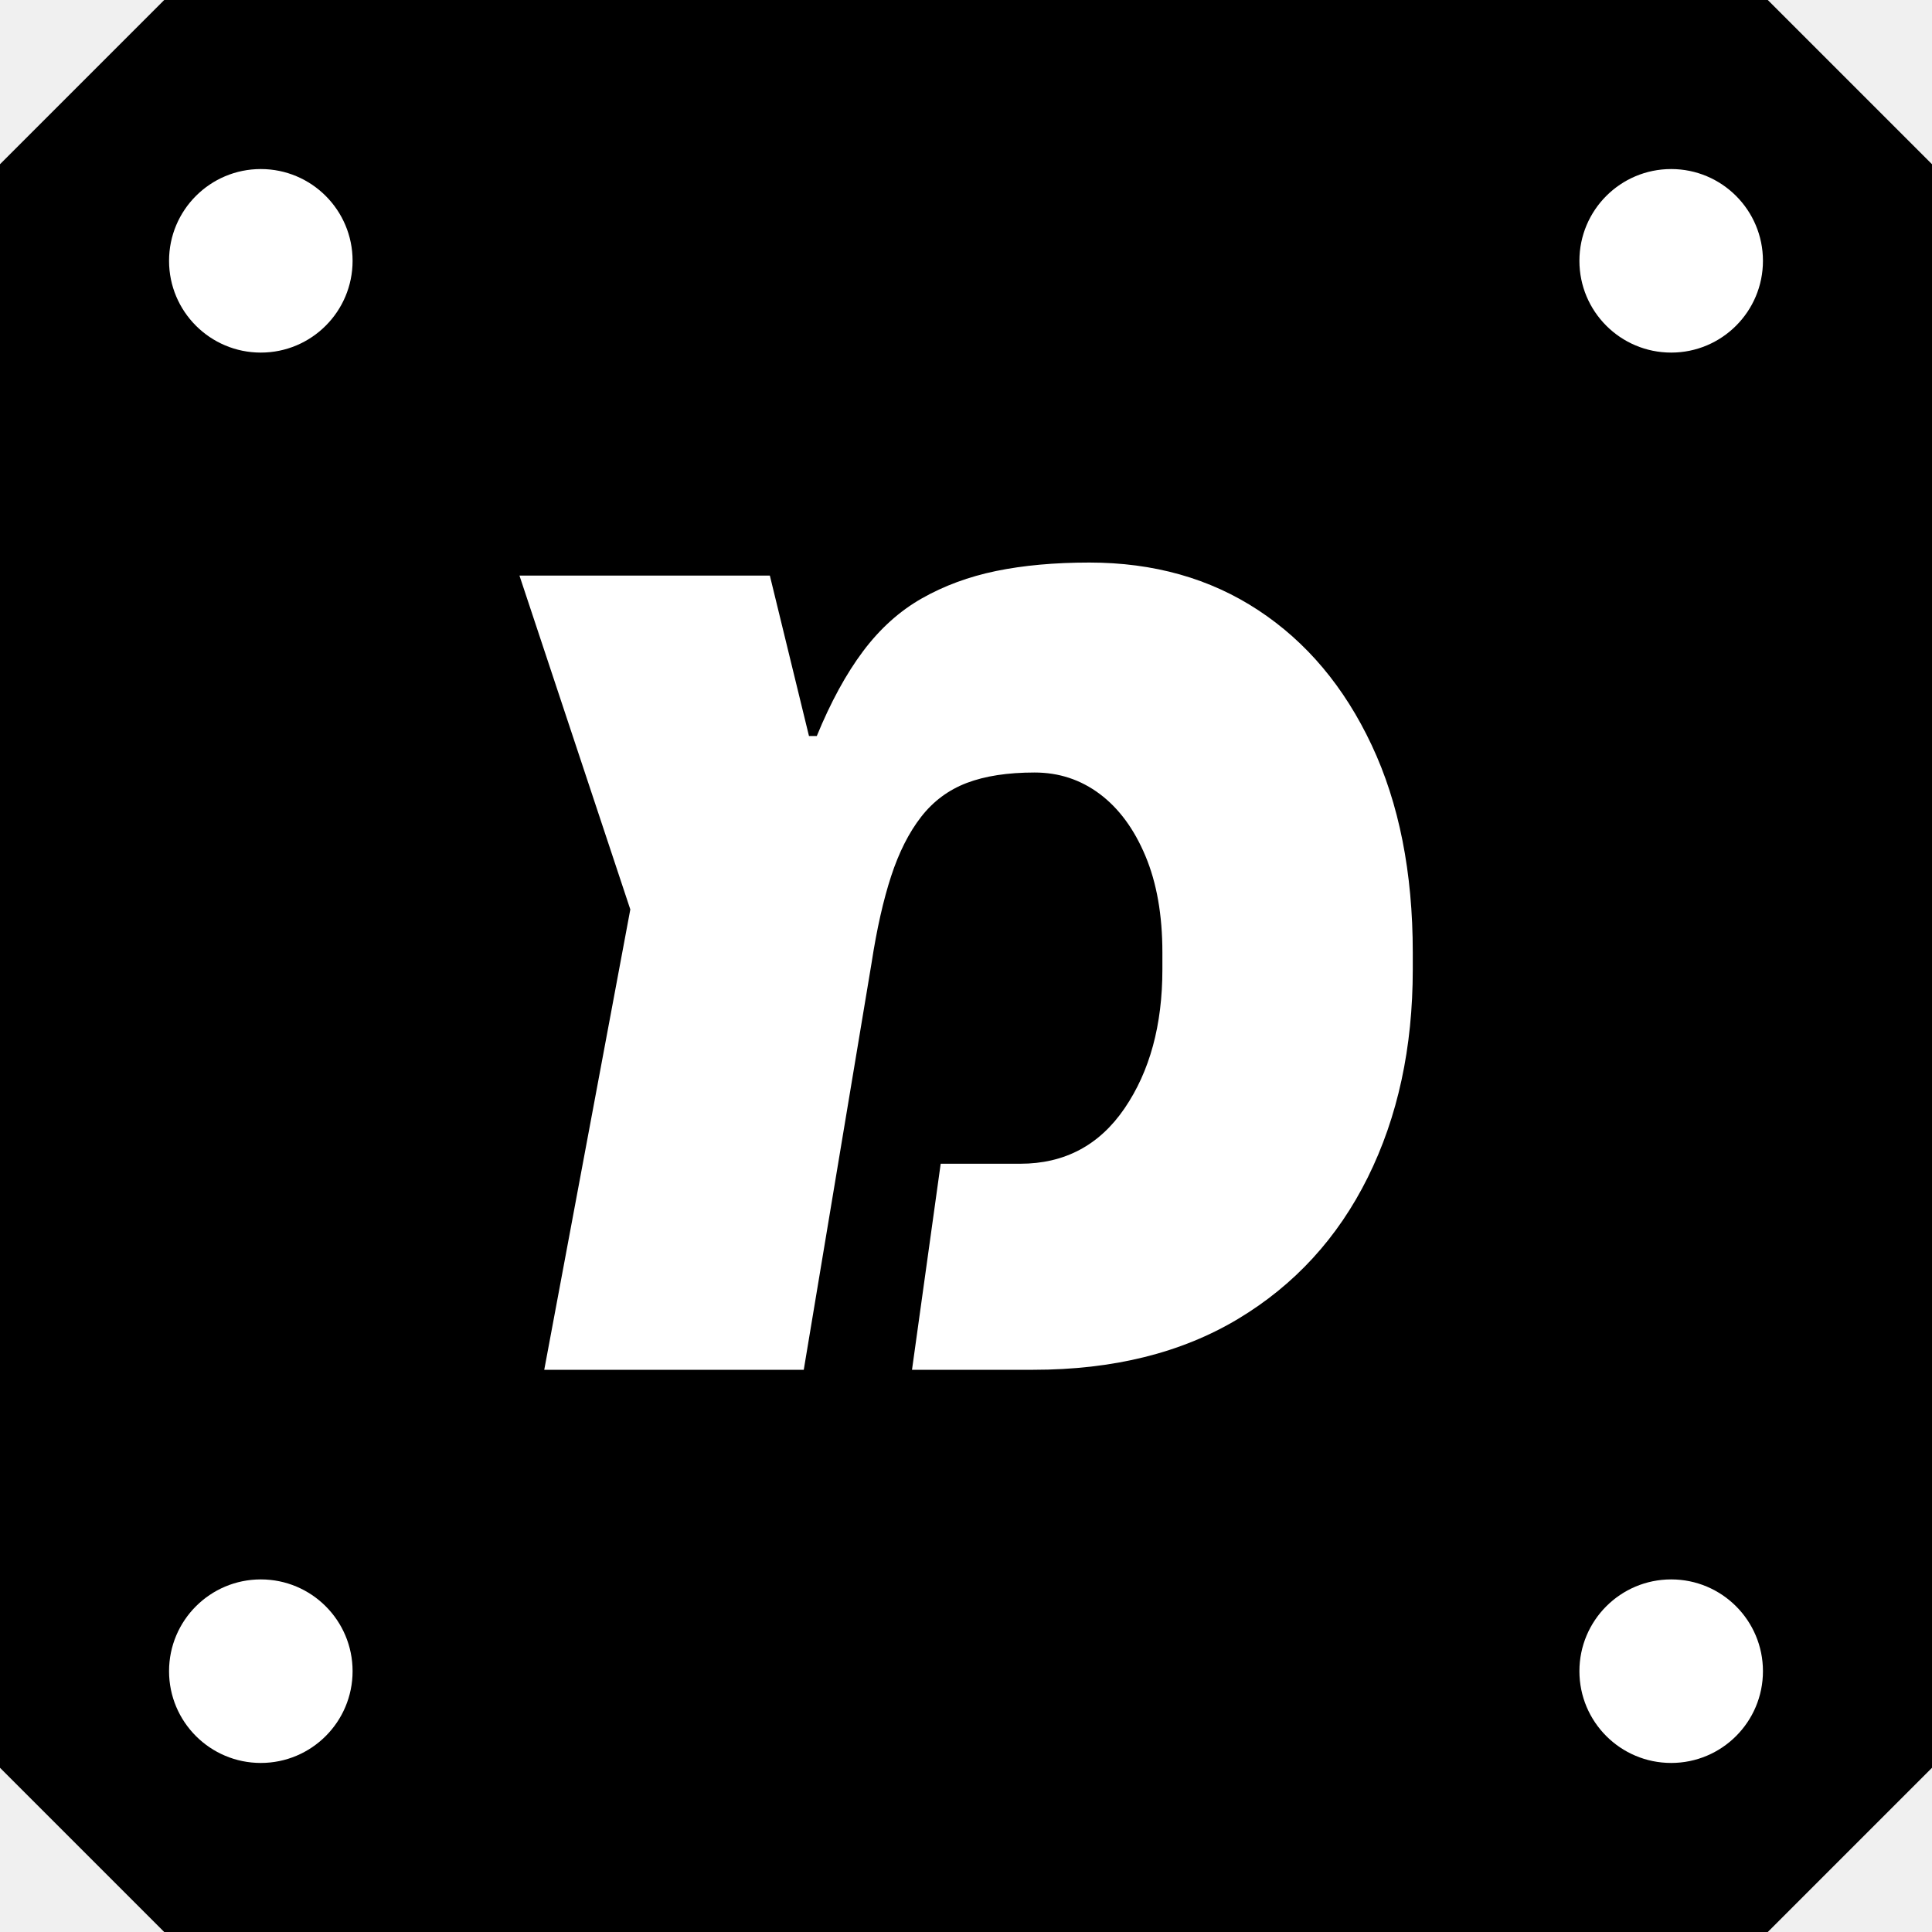
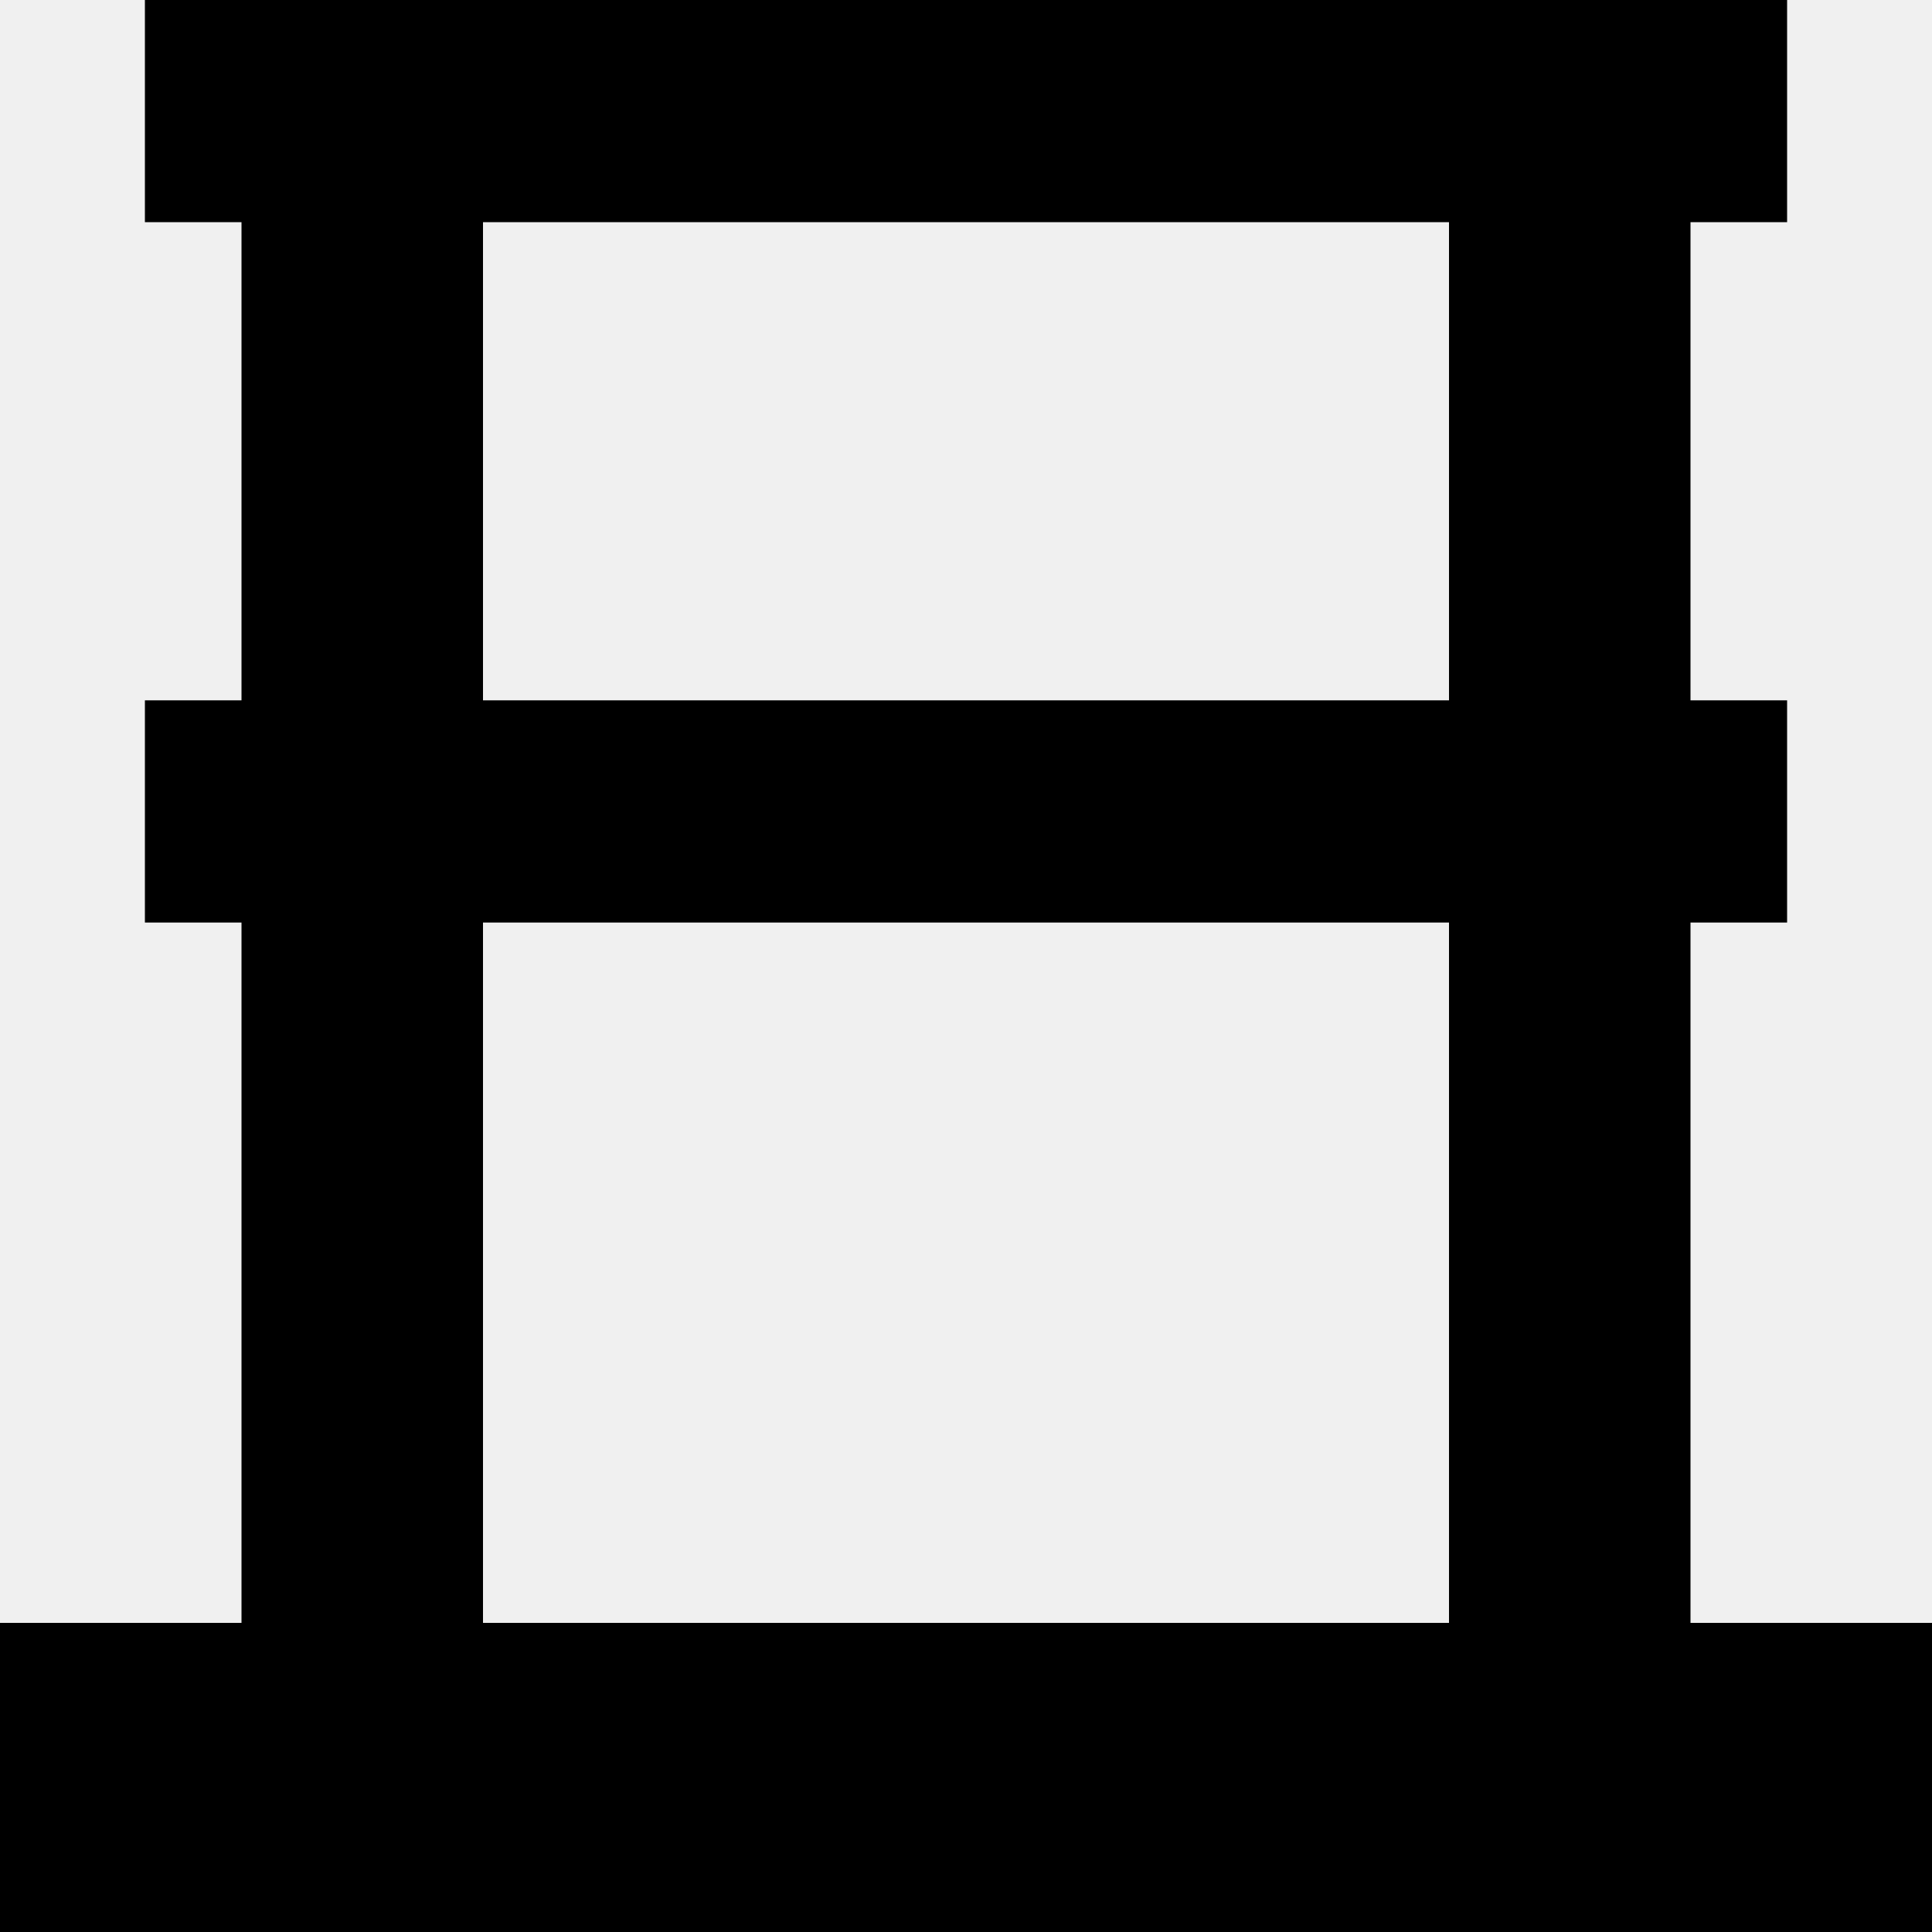
<svg xmlns="http://www.w3.org/2000/svg" viewBox="0 0 40 40" role="img" aria-label="י. מזרחי בניה ושות׳">
  <g transform="translate(0.00 0.00) scale(1)">
-     <path fill="#000000" d="M3.4 0L36.6 0L40 3.4L40 36.6L36.6 40L3.4 40L0 36.6L0 3.4Z" />
-     <circle cx="5.4" cy="5.4" r="1.9" fill="#ffffff" />
-     <circle cx="5.4" cy="34.6" r="1.9" fill="#ffffff" />
-     <circle cx="34.6" cy="5.4" r="1.9" fill="#ffffff" />
-     <circle cx="34.6" cy="34.6" r="1.9" fill="#ffffff" />
-     <path fill="#ffffff" transform="translate(29.79 28.36)" d="M-18.522 0.0 -16.74 -9.531 -19.035 -16.443H-13.851L-13.041 -13.122H-12.879Q-12.447 -14.175 -11.921 -14.877Q-11.394 -15.579 -10.706 -15.97Q-10.017 -16.362 -9.167 -16.538Q-8.316 -16.713 -7.236 -16.713Q-5.238 -16.713 -3.74 -15.727Q-2.241 -14.742 -1.391 -12.933Q-0.54 -11.124 -0.54 -8.64V-8.289Q-0.54 -5.859 -1.472 -3.982Q-2.403 -2.106 -4.158 -1.053Q-5.913 0.0 -8.397 0.0H-10.908L-10.314 -4.266H-8.667Q-7.29 -4.266 -6.507 -5.413Q-5.724 -6.561 -5.724 -8.289V-8.64Q-5.724 -9.801 -6.075 -10.638Q-6.426 -11.475 -7.02 -11.921Q-7.614 -12.366 -8.37 -12.366Q-9.207 -12.366 -9.774 -12.15Q-10.341 -11.934 -10.719 -11.448Q-11.097 -10.962 -11.34 -10.22Q-11.583 -9.477 -11.745 -8.424L-13.149 0.0Z" />
+     <rect x="3" y="0" width="34" height="4.6" fill="#000000" />
+     <rect x="3" y="14.5" width="34" height="4.6" fill="#000000" />
+     <rect x="0" y="33.6" width="40" height="6.4" fill="#000000" />
+     <rect x="5" y="0" width="5" height="33.6" fill="#000000" />
+     <rect x="30" y="0" width="5" height="33.6" fill="#000000" />
  </g>
</svg>
